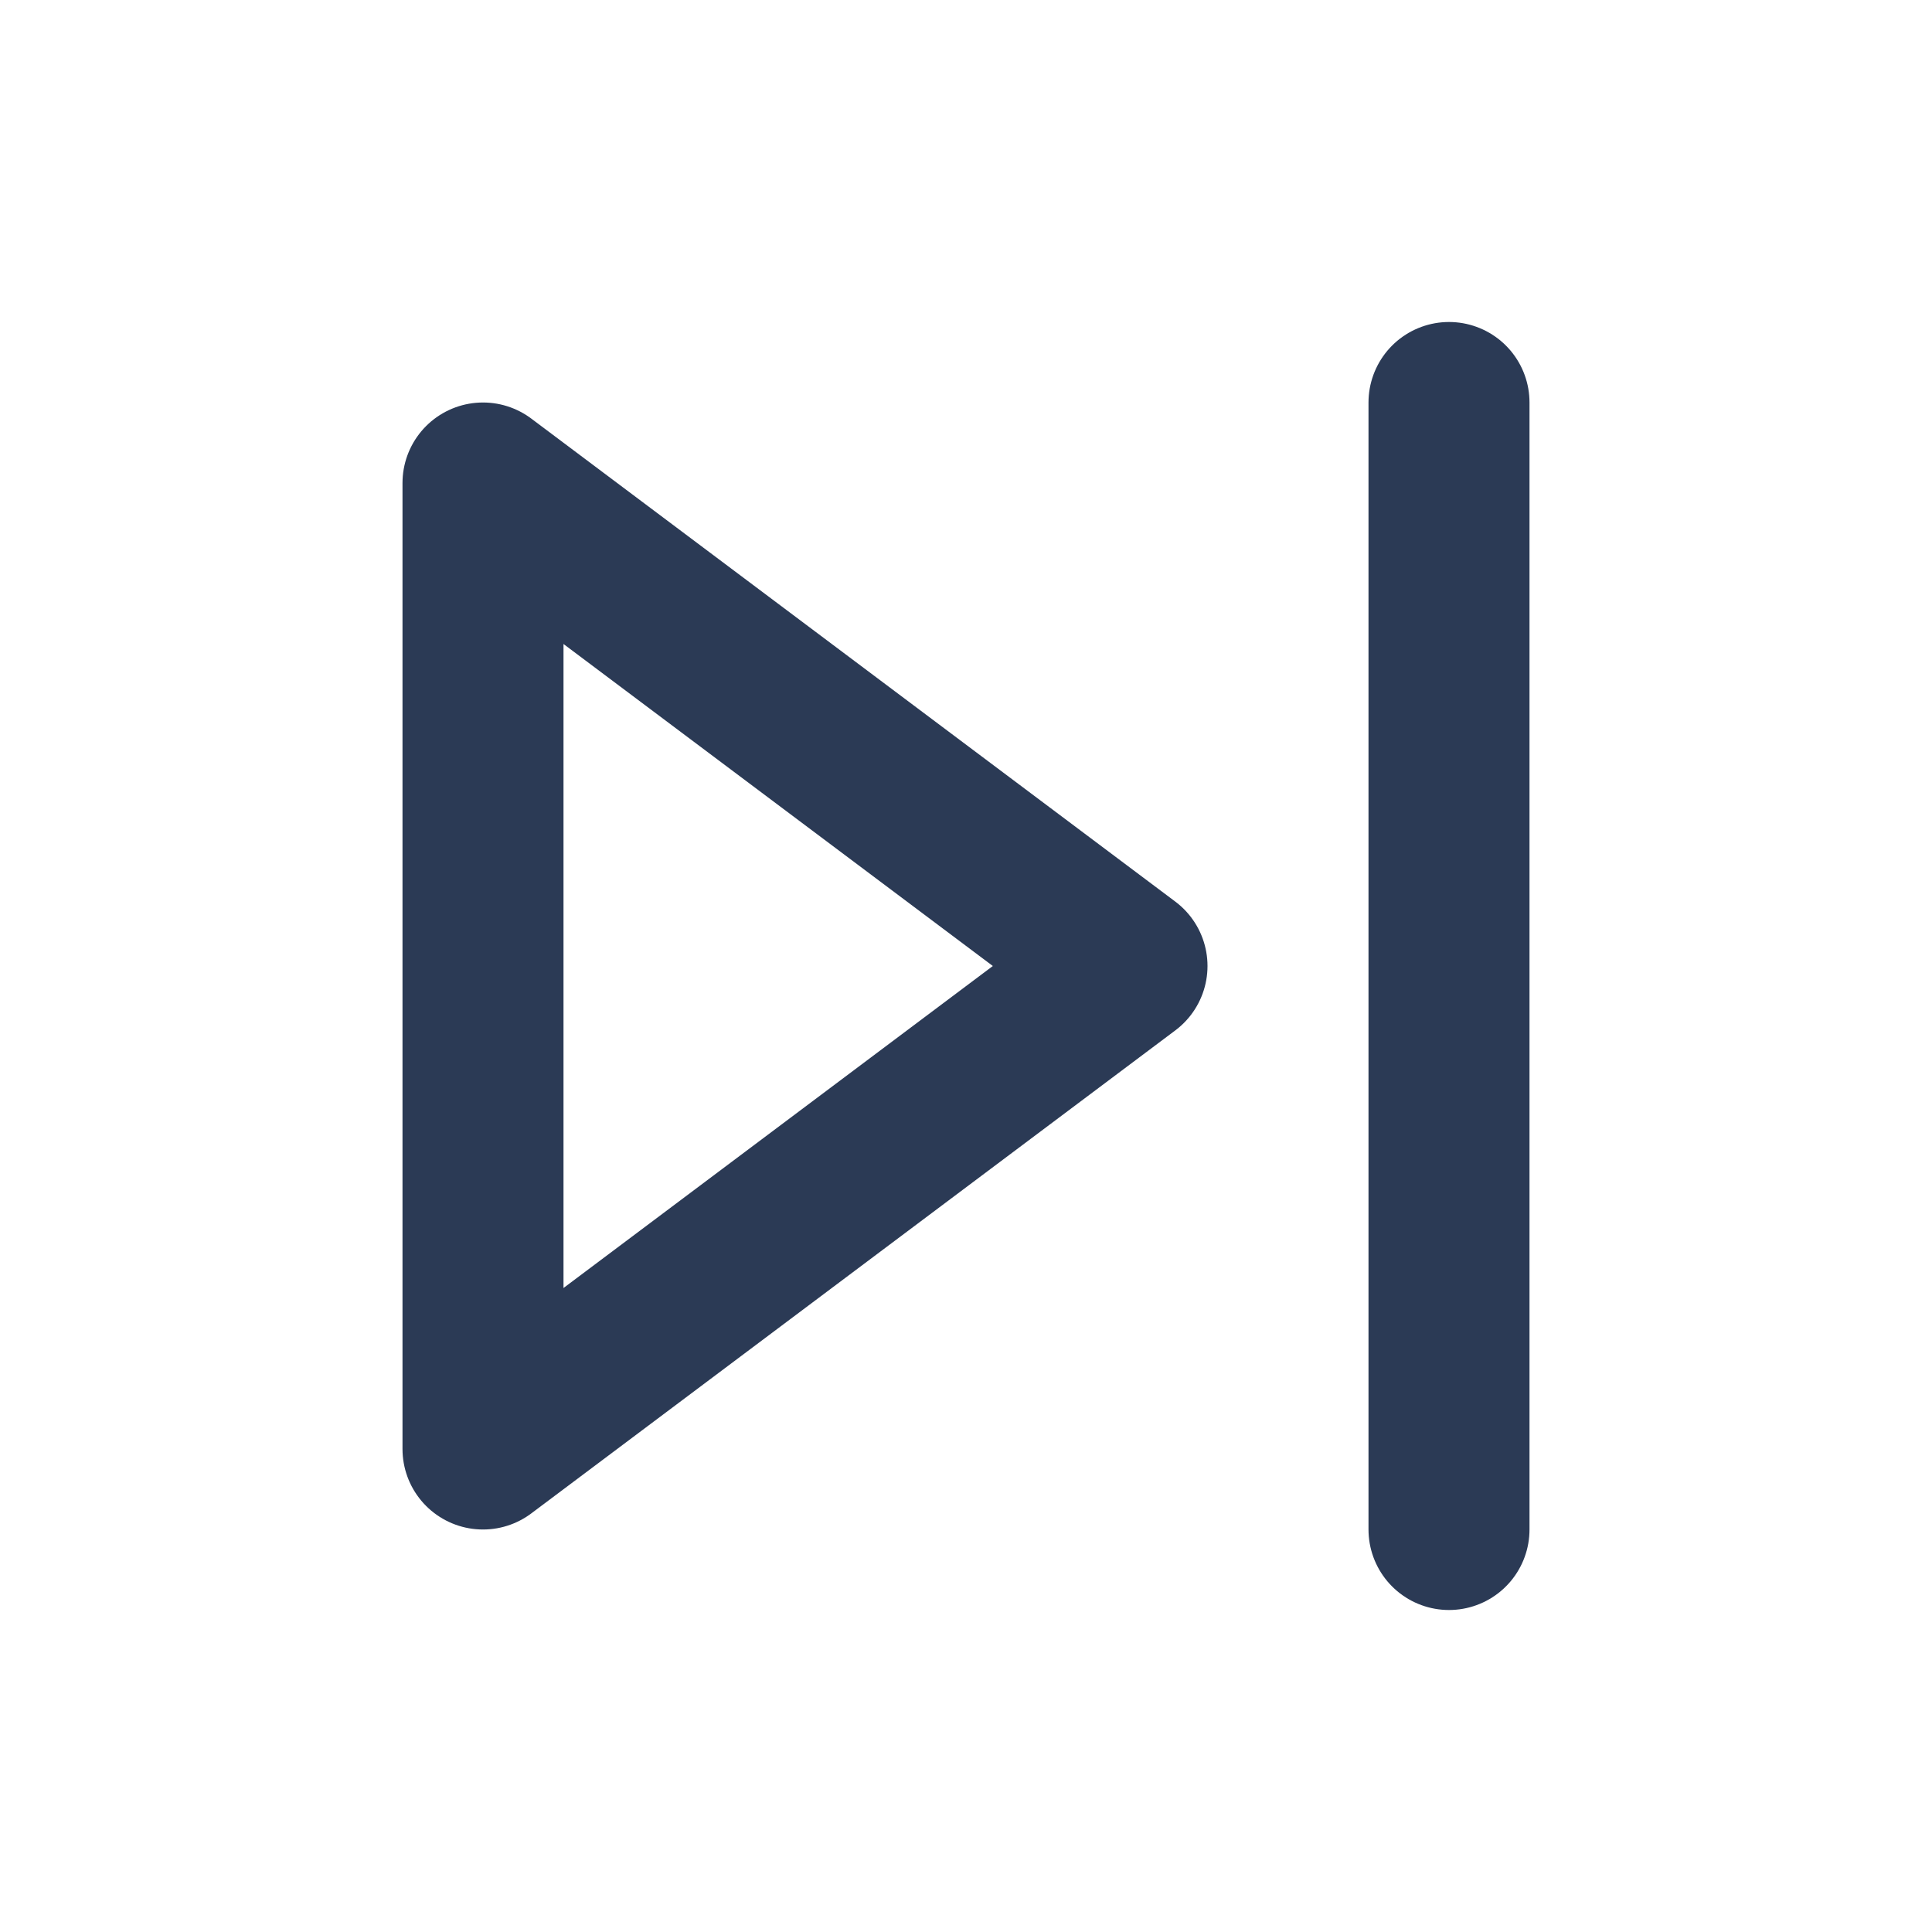
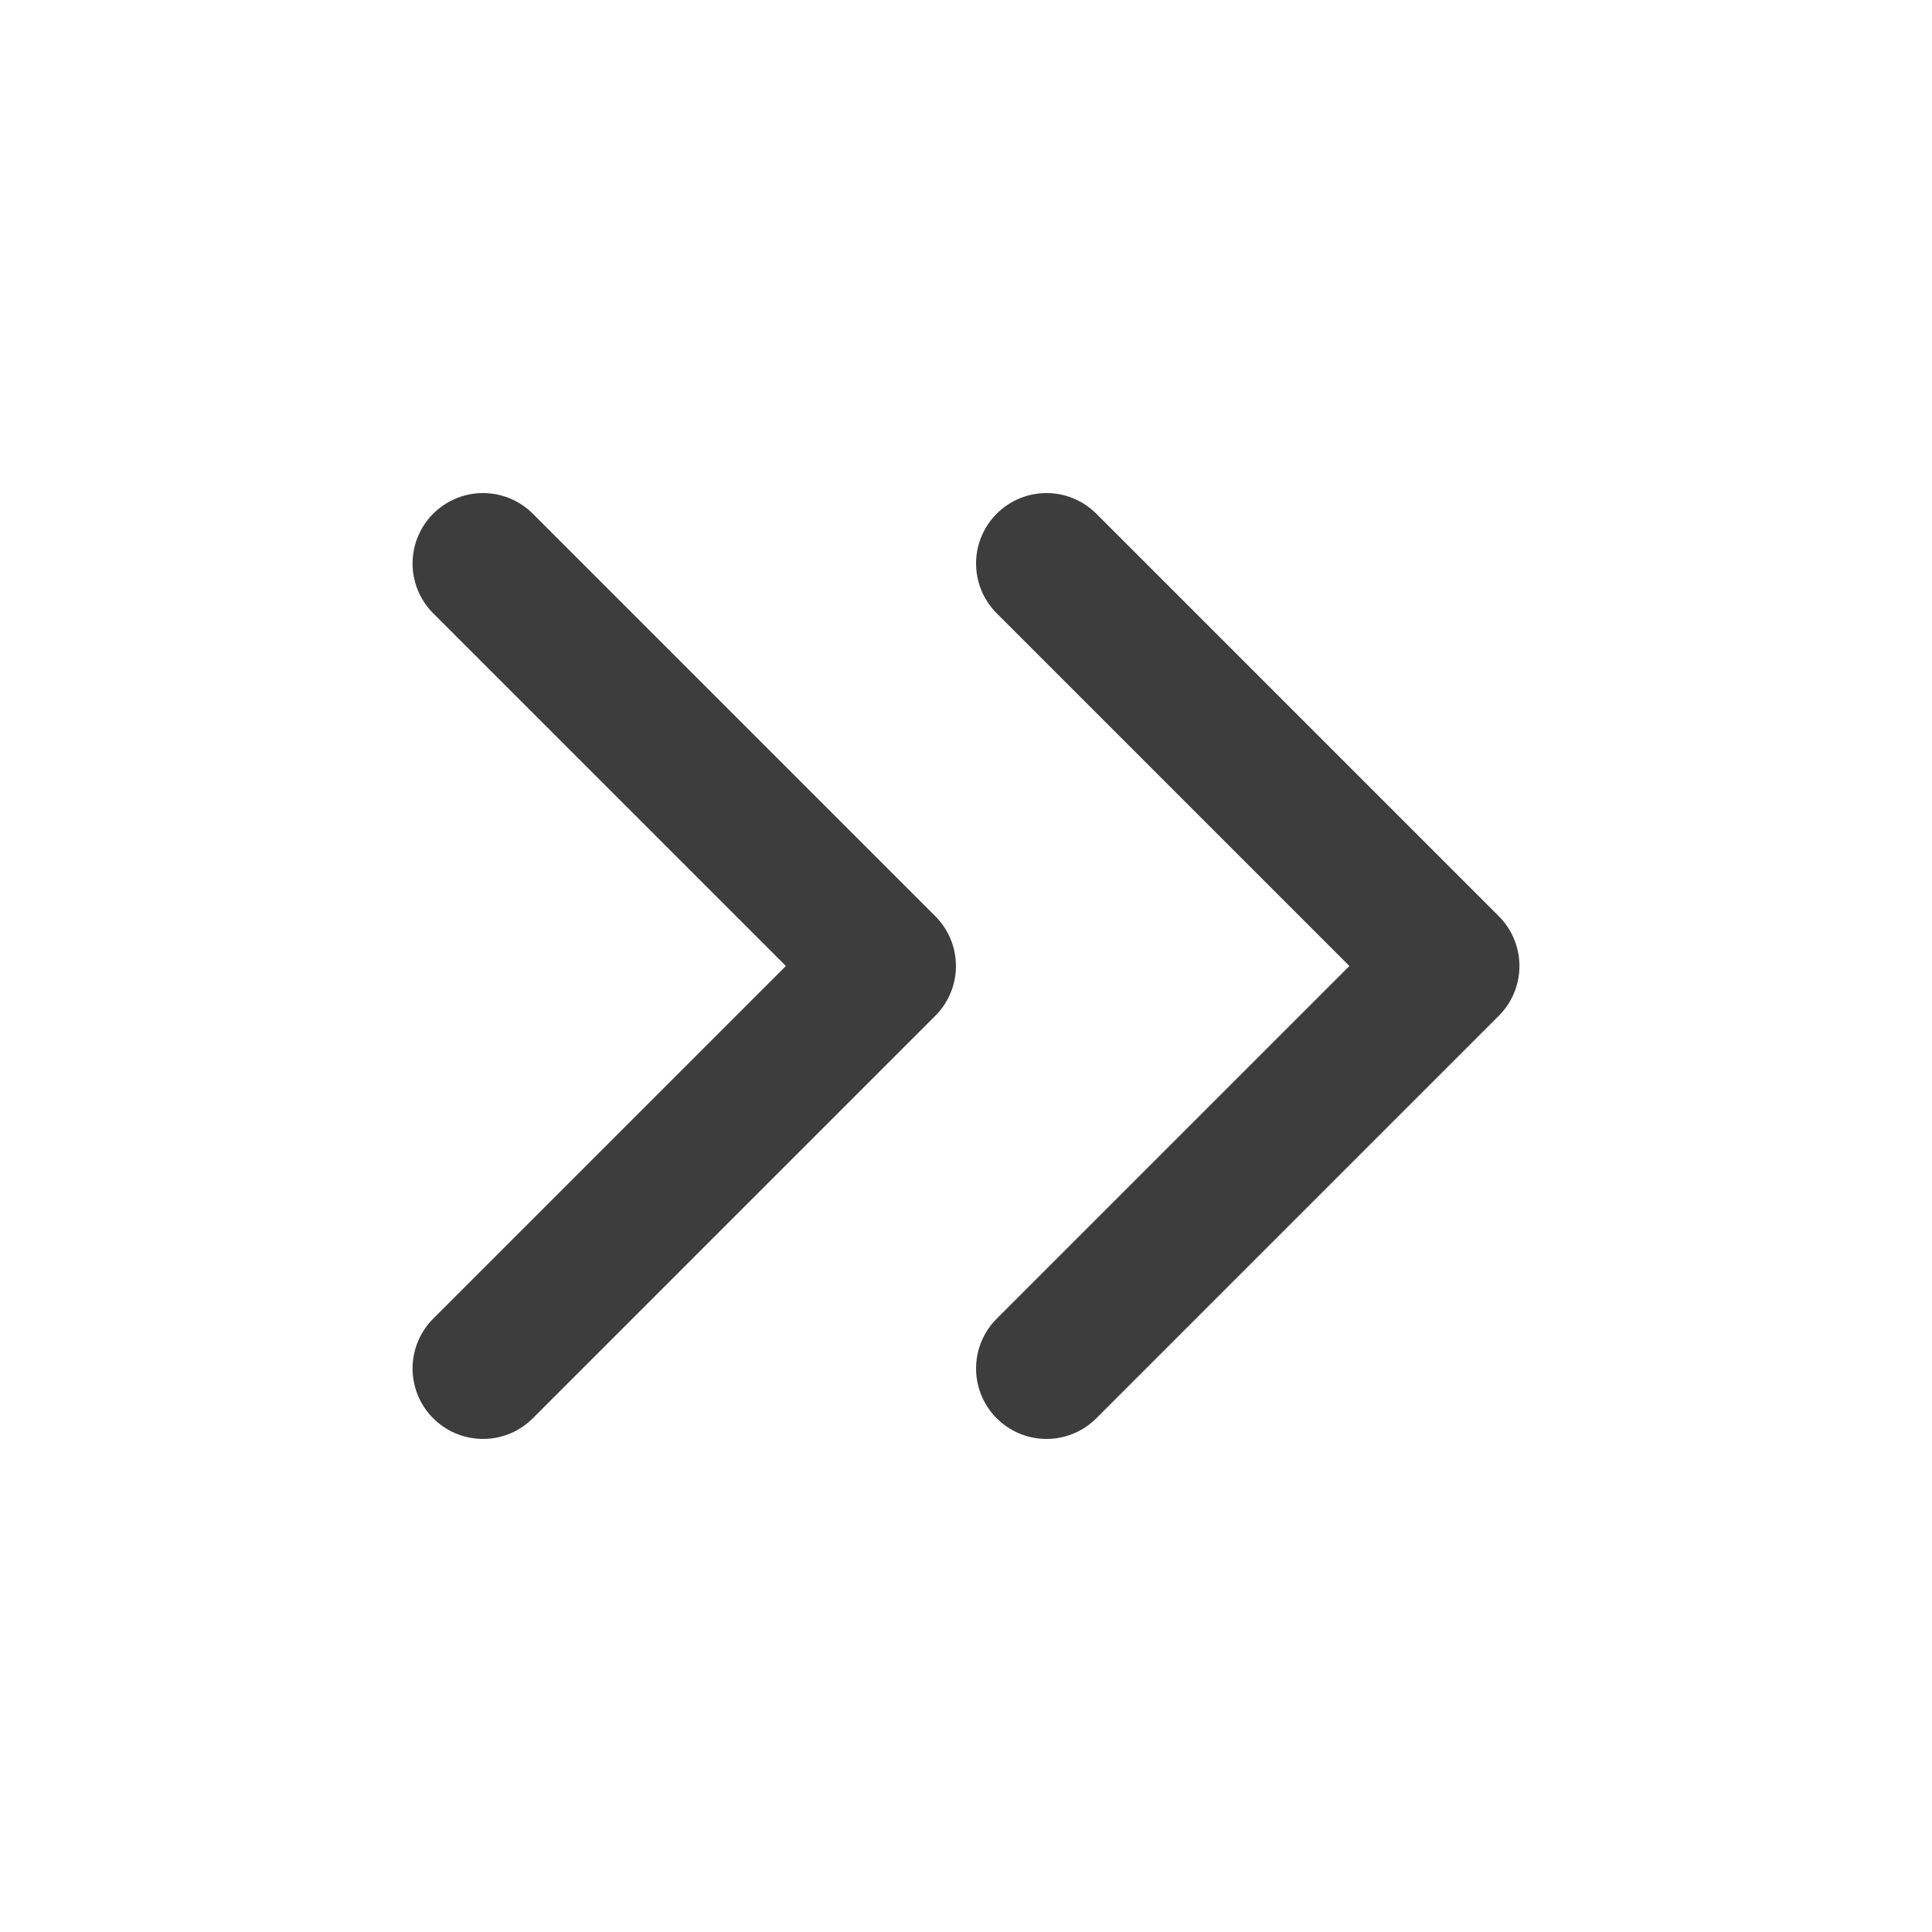
- <svg xmlns="http://www.w3.org/2000/svg" width="24" height="24" viewBox="0 0 24 24">
-   <path d="M18 5v14" stroke="#2b3a55" stroke-width="2" fill="none" stroke-linecap="round" stroke-linejoin="round" />
-   <path d="M6 6l8 6-8 6z" stroke="#2b3a55" stroke-width="2" fill="none" stroke-linecap="round" stroke-linejoin="round" />
+ <svg xmlns="http://www.w3.org/2000/svg" width="24" height="24" viewBox="0 0 24 24" fill="none" stroke="#3d3d3d" stroke-width="1.75" stroke-linecap="round" stroke-linejoin="round">
+   <path d="m6 17 5-5-5-5" />
+   <path d="m13 17 5-5-5-5" />
</svg>
